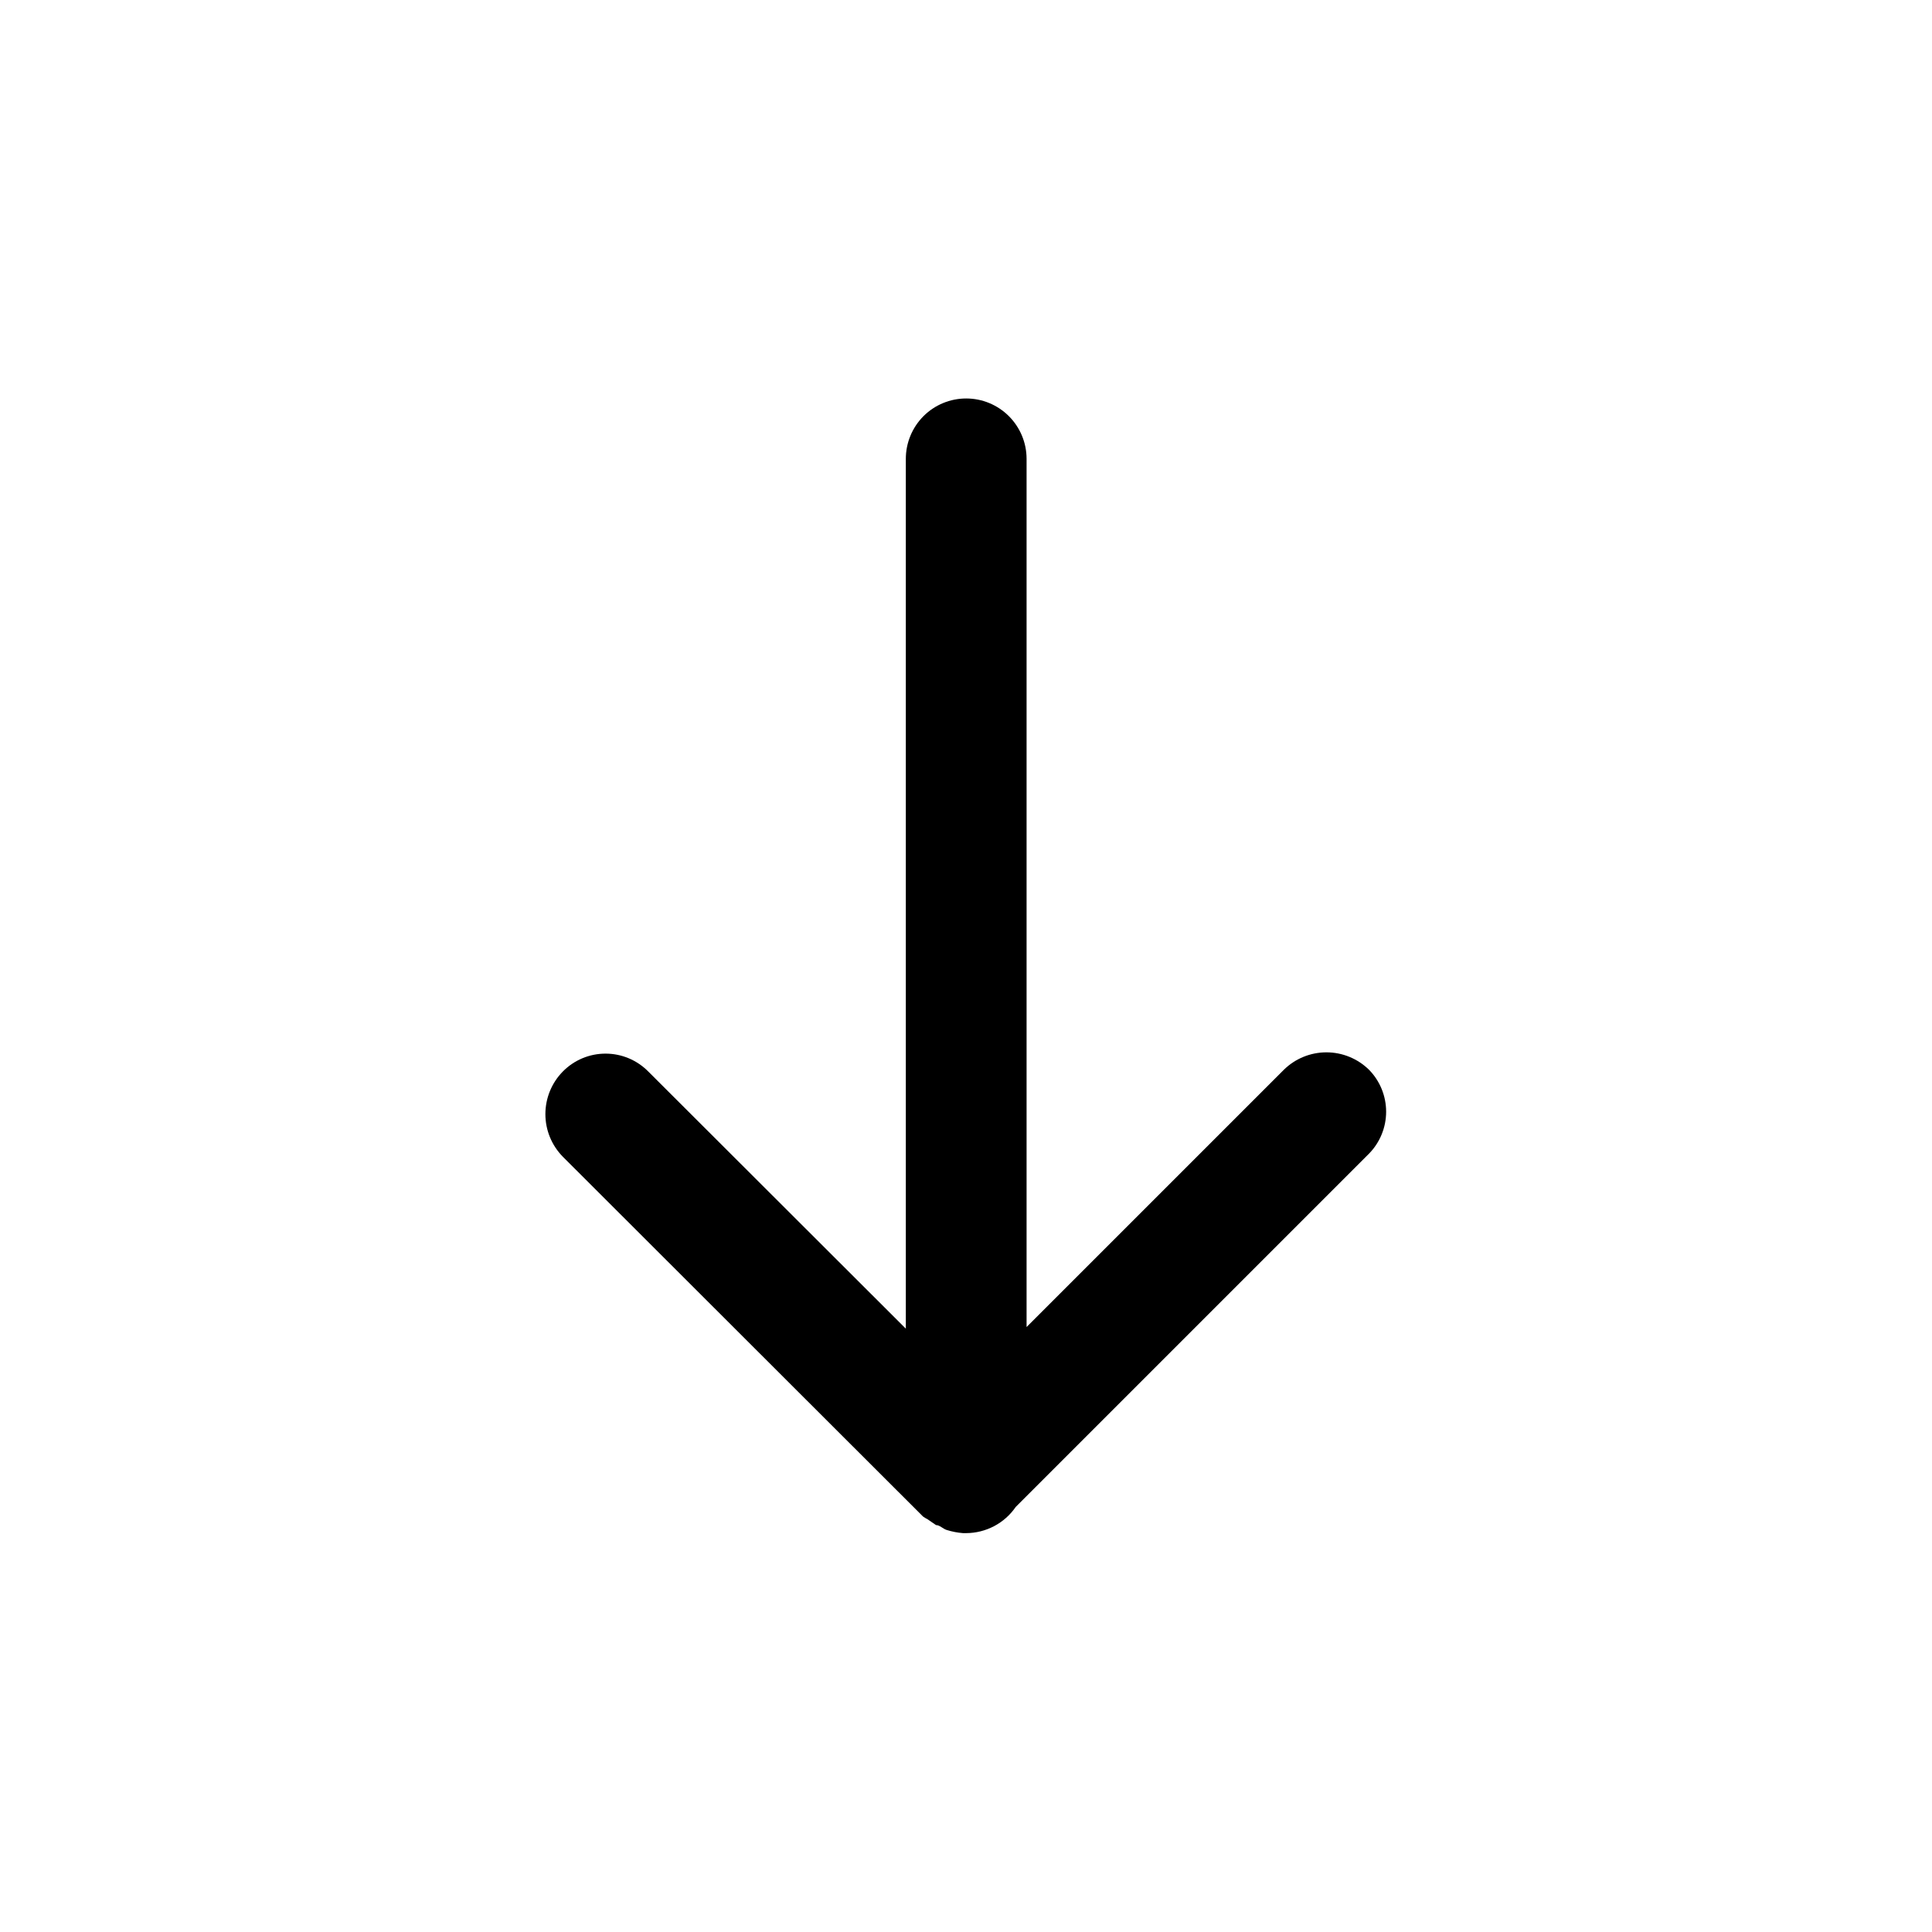
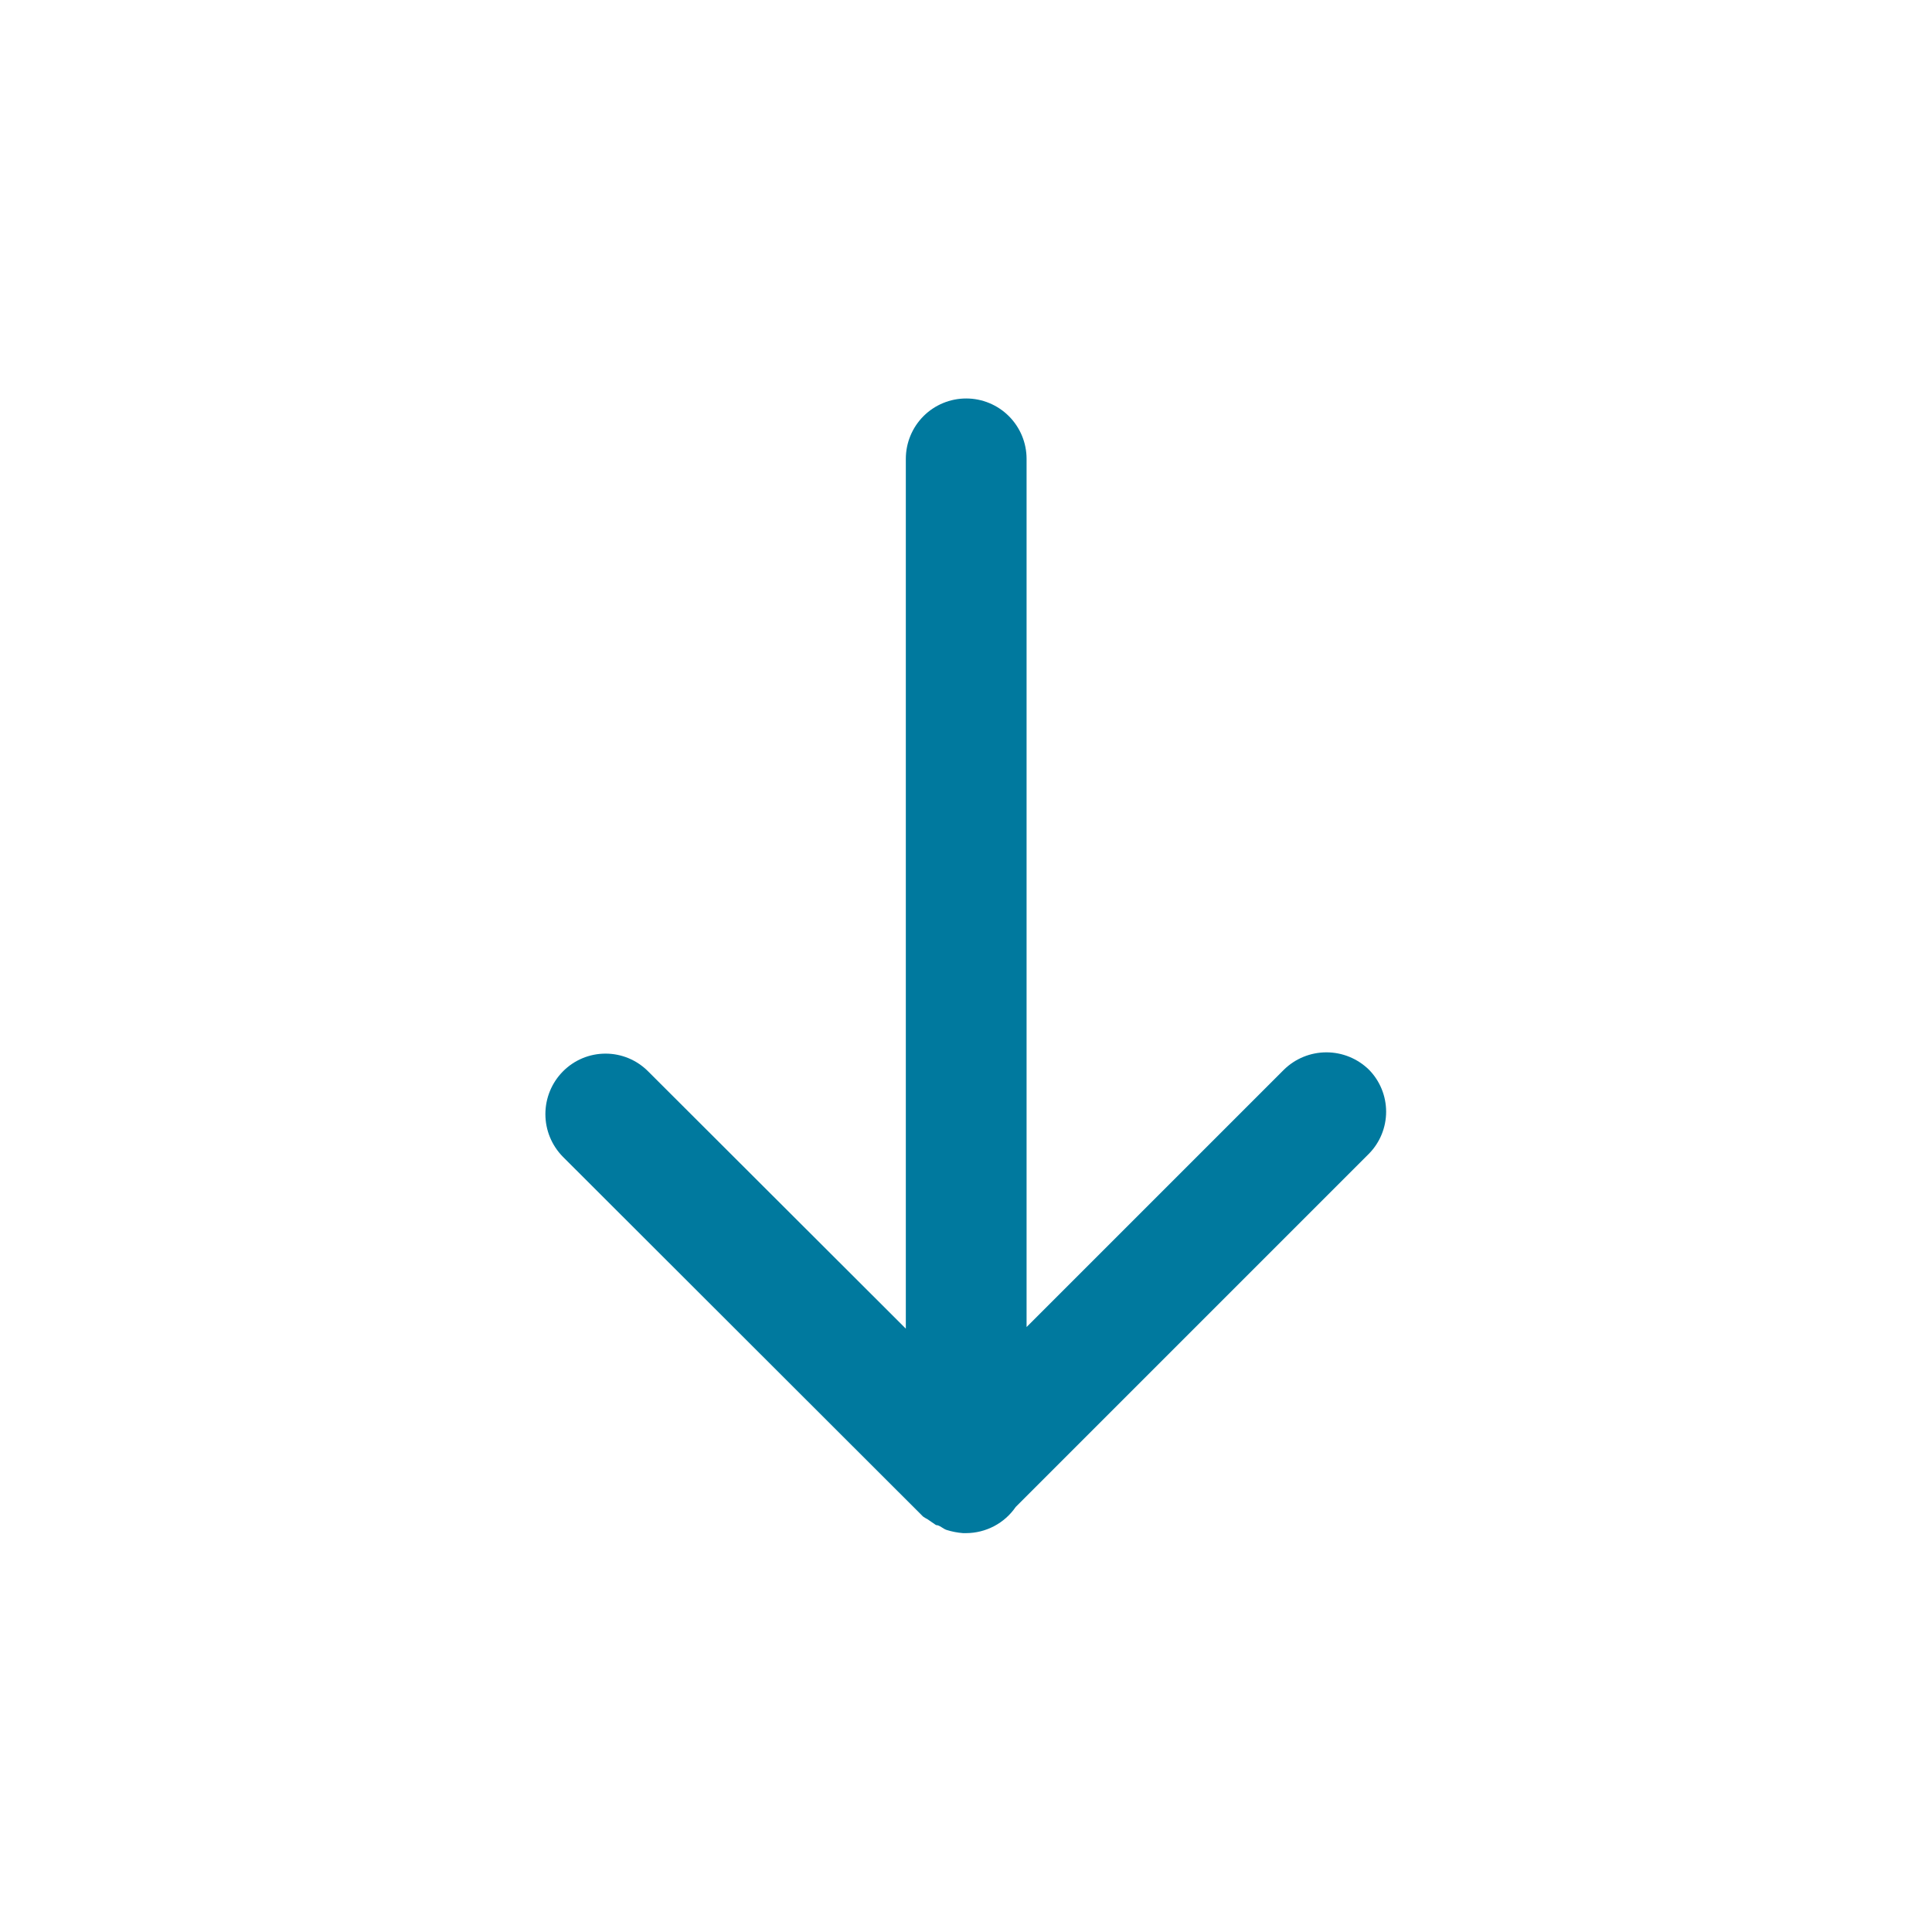
<svg xmlns="http://www.w3.org/2000/svg" aria-label="Arrow" role="img" data-test="cta-arrow" pointing="right" class="icon__Icon-sc-18q4eit-0 ArrowIcon__Arrow-fr0lgn-0 hQiTEl bsBLyV cta-arrow" viewBox="0 0 48 48" height="24" width="24" preserveAspectRatio="xMidYMid meet" version="1.1">
-   <path d="M34.015 26.58C33.732 26.301 33.351 26.145 32.955 26.145C32.558 26.145 32.177 26.301 31.895 26.58L25.505 32.97V11.4C25.505 11.002 25.347 10.621 25.065 10.339C24.784 10.058 24.402 9.9 24.005 9.9C23.607 9.9 23.225 10.058 22.944 10.339C22.663 10.621 22.505 11.002 22.505 11.4V33.01L16.105 26.62C15.966 26.48 15.801 26.368 15.619 26.292C15.437 26.216 15.242 26.177 15.045 26.177C14.847 26.177 14.652 26.216 14.47 26.292C14.288 26.368 14.123 26.48 13.985 26.62C13.706 26.902 13.55 27.283 13.55 27.68C13.55 28.077 13.706 28.457 13.985 28.74L22.905 37.65C22.955 37.71 23.035 37.73 23.095 37.78L23.255 37.89C23.345 37.89 23.425 37.98 23.515 38.01C23.648 38.052 23.785 38.079 23.925 38.09H24.005C24.247 38.089 24.485 38.029 24.7 37.916C24.914 37.803 25.097 37.64 25.235 37.44L34.015 28.66C34.286 28.382 34.438 28.009 34.438 27.62C34.438 27.231 34.286 26.858 34.015 26.58Z" role="presentation" class="fill__SVGFill-a20iqk-0 dDAjxy" />
+   <path fill="rgb(0, 121, 158)" d="M34.015 26.58C33.732 26.301 33.351 26.145 32.955 26.145C32.558 26.145 32.177 26.301 31.895 26.58L25.505 32.97V11.4C25.505 11.002 25.347 10.621 25.065 10.339C24.784 10.058 24.402 9.9 24.005 9.9C23.607 9.9 23.225 10.058 22.944 10.339C22.663 10.621 22.505 11.002 22.505 11.4V33.01L16.105 26.62C15.966 26.48 15.801 26.368 15.619 26.292C15.437 26.216 15.242 26.177 15.045 26.177C14.847 26.177 14.652 26.216 14.47 26.292C14.288 26.368 14.123 26.48 13.985 26.62C13.706 26.902 13.55 27.283 13.55 27.68C13.55 28.077 13.706 28.457 13.985 28.74L22.905 37.65C22.955 37.71 23.035 37.73 23.095 37.78L23.255 37.89C23.345 37.89 23.425 37.98 23.515 38.01C23.648 38.052 23.785 38.079 23.925 38.09H24.005C24.247 38.089 24.485 38.029 24.7 37.916C24.914 37.803 25.097 37.64 25.235 37.44L34.015 28.66C34.286 28.382 34.438 28.009 34.438 27.62C34.438 27.231 34.286 26.858 34.015 26.58Z" role="presentation" class="fill__SVGFill-a20iqk-0 dDAjxy" />
</svg>
